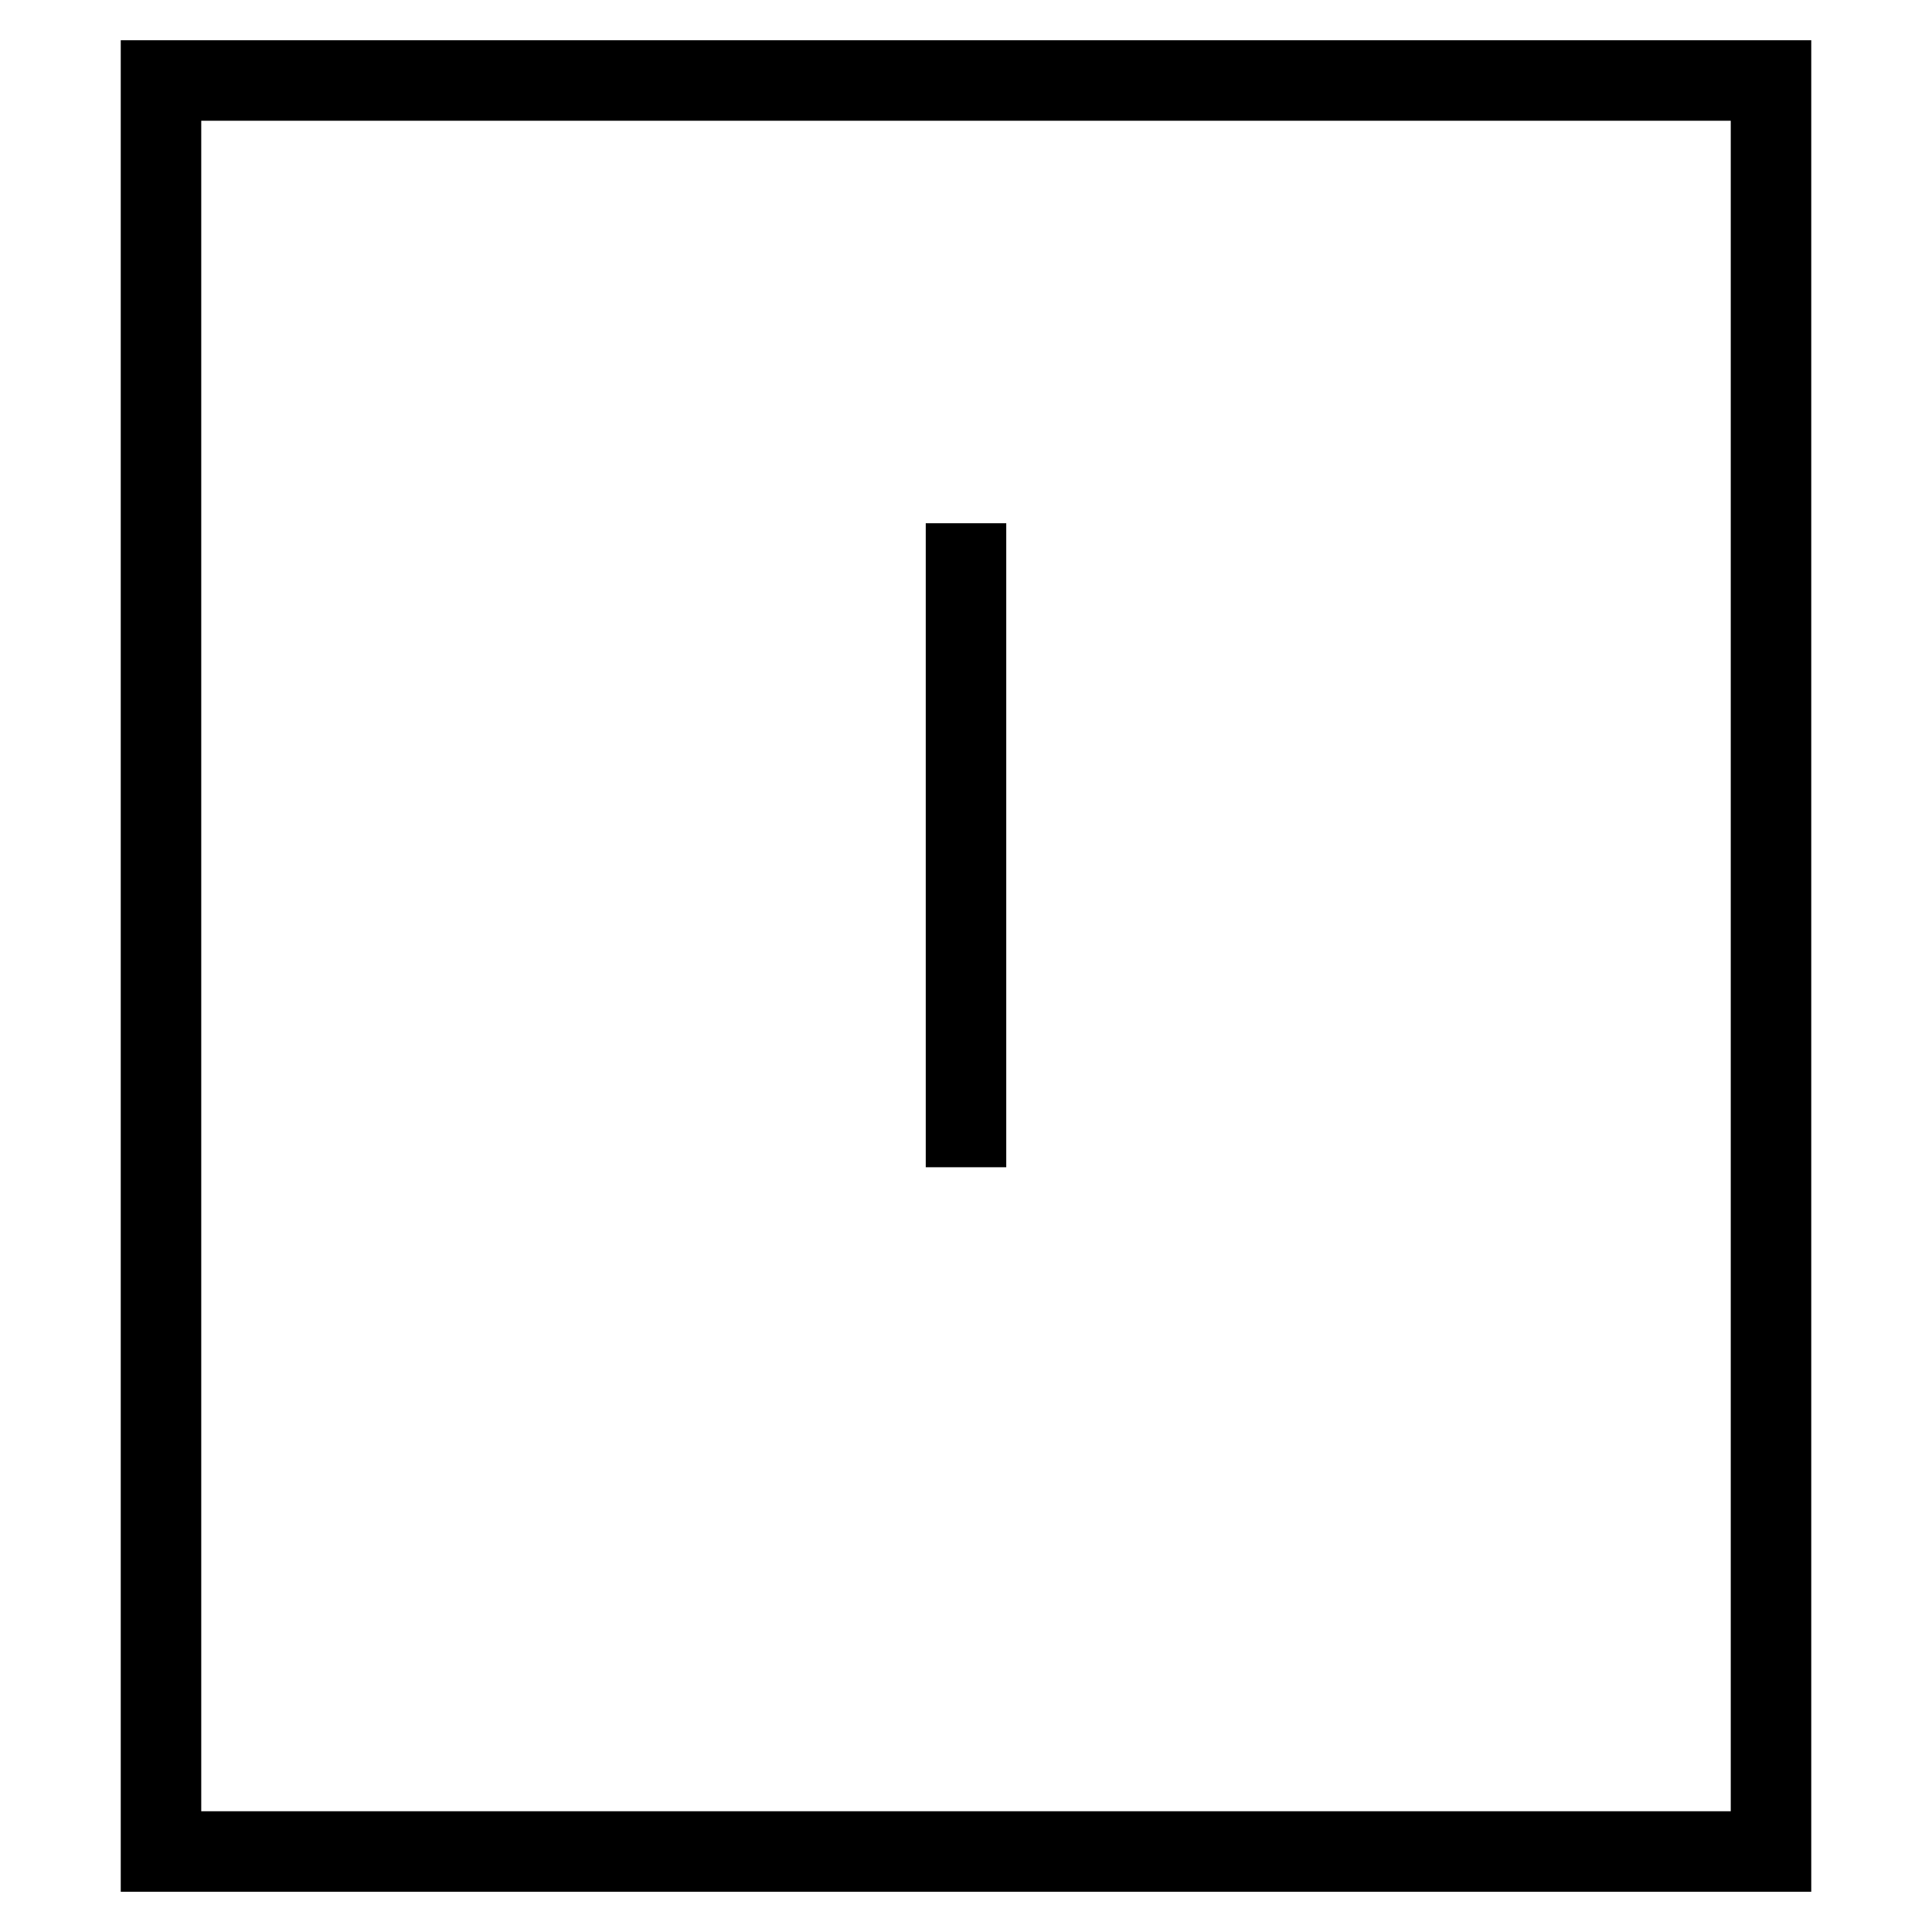
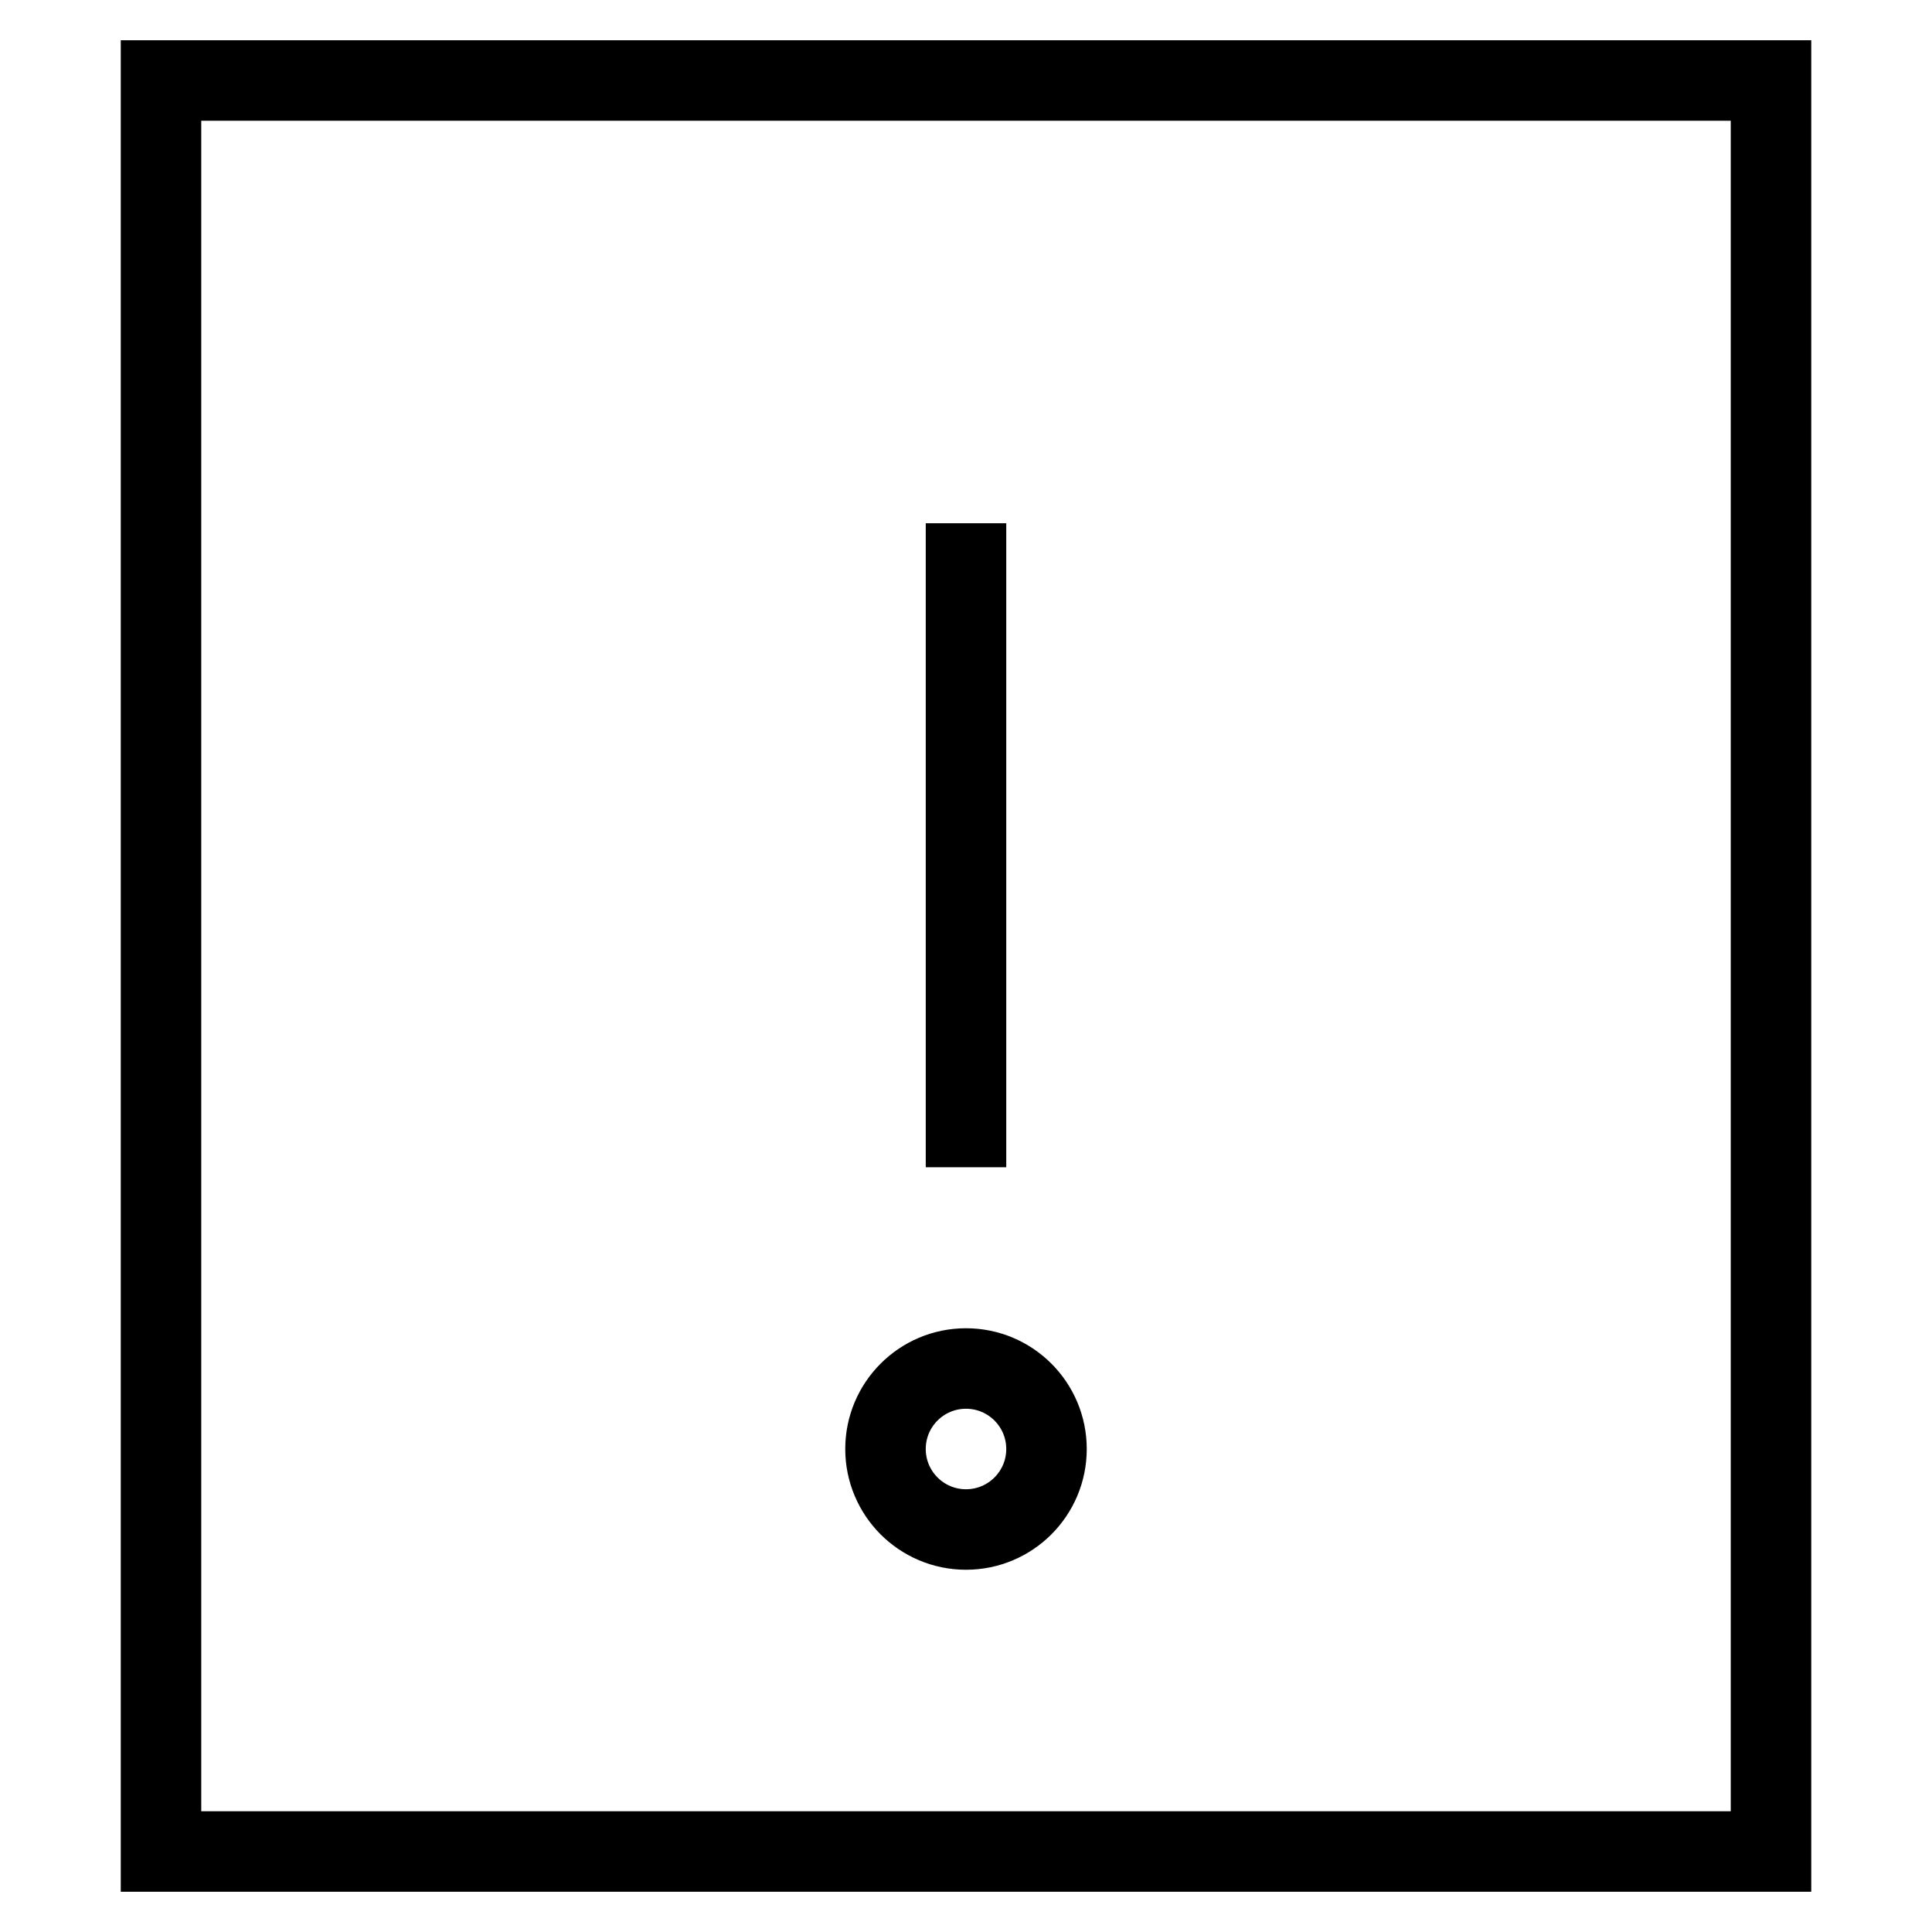
<svg xmlns="http://www.w3.org/2000/svg" id="nc_icon" xml:space="preserve" viewBox="0 0 24 24">
  <g fill="none" class="nc-icon-wrapper">
    <path stroke="currentColor" stroke-linecap="square" stroke-miterlimit="10" d="M2 1h20v22H2z" vector-effect="non-scaling-stroke" />
    <path stroke="currentColor" stroke-linecap="square" stroke-miterlimit="10" d="M12 7v7" data-color="color-2" vector-effect="non-scaling-stroke" />
-     <circle cx="12" cy="18" r="1" data-color="color-2" data-stroke="none" />
+     <circle cx="12" cy="18" r="1" data-color="color-2" stroke="currentColor" stroke-linecap="square" stroke-miterlimit="10" fill="none" vector-effect="non-scaling-stroke" />
  </g>
</svg>
